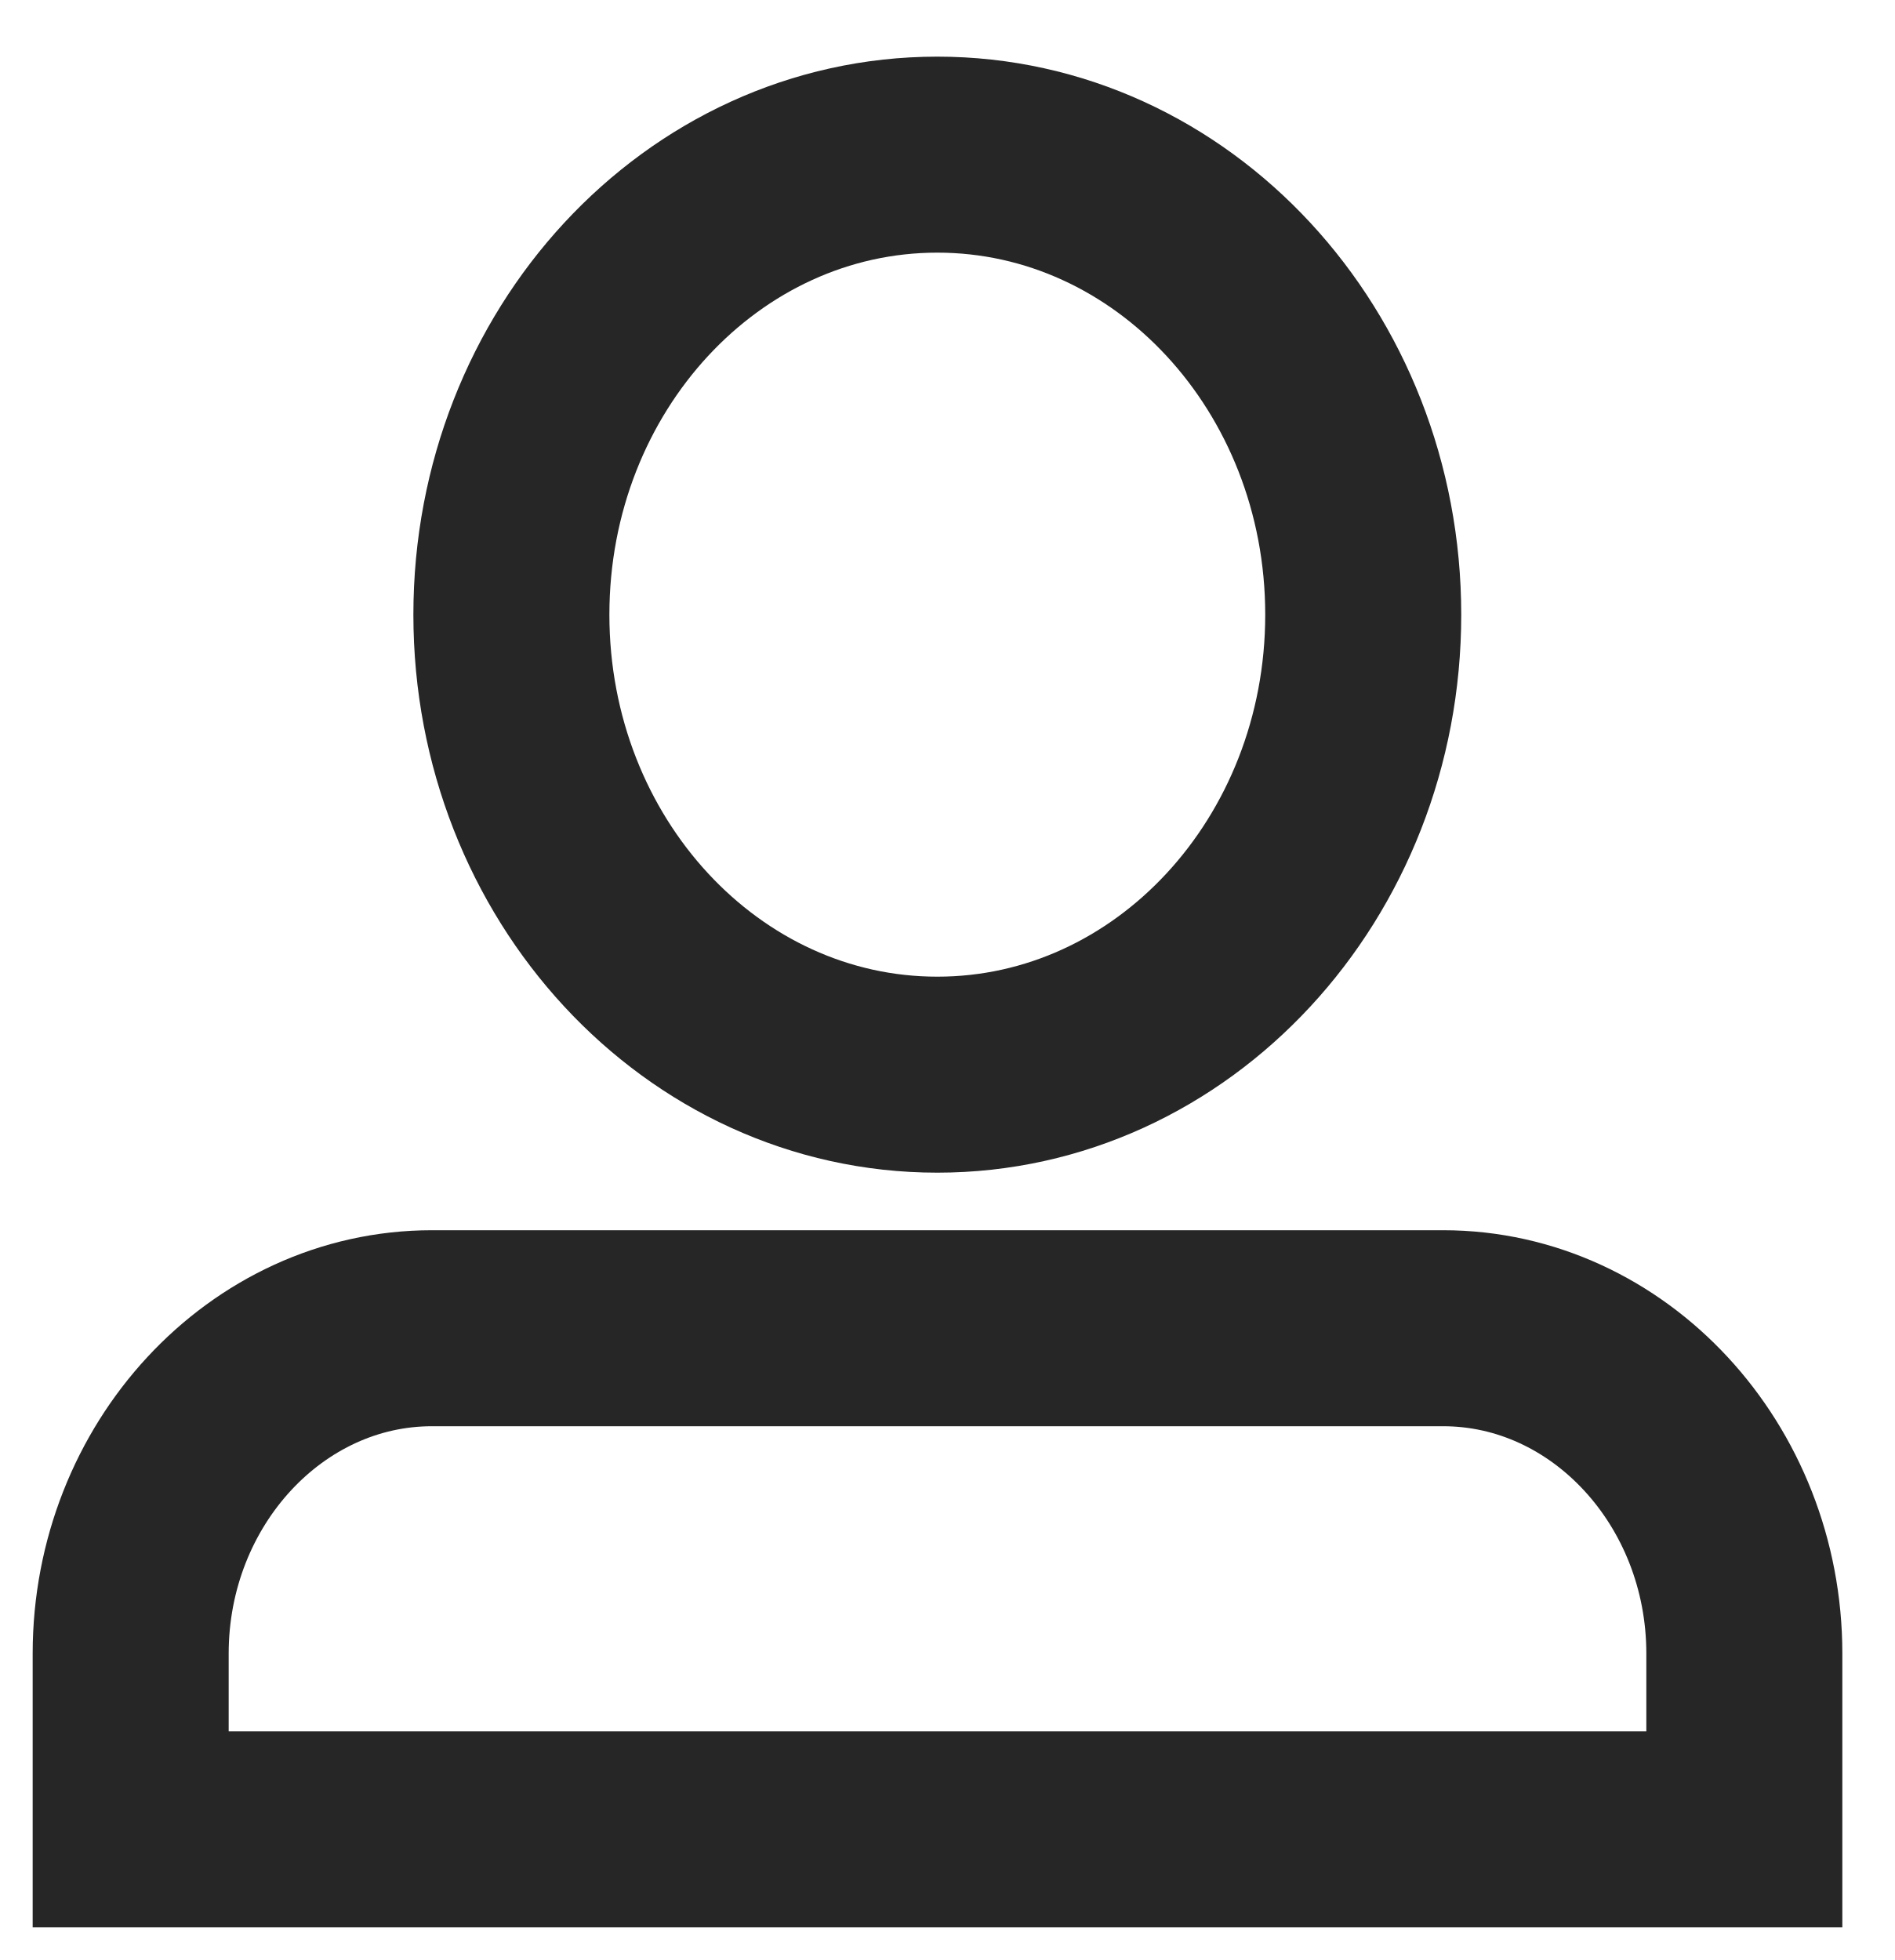
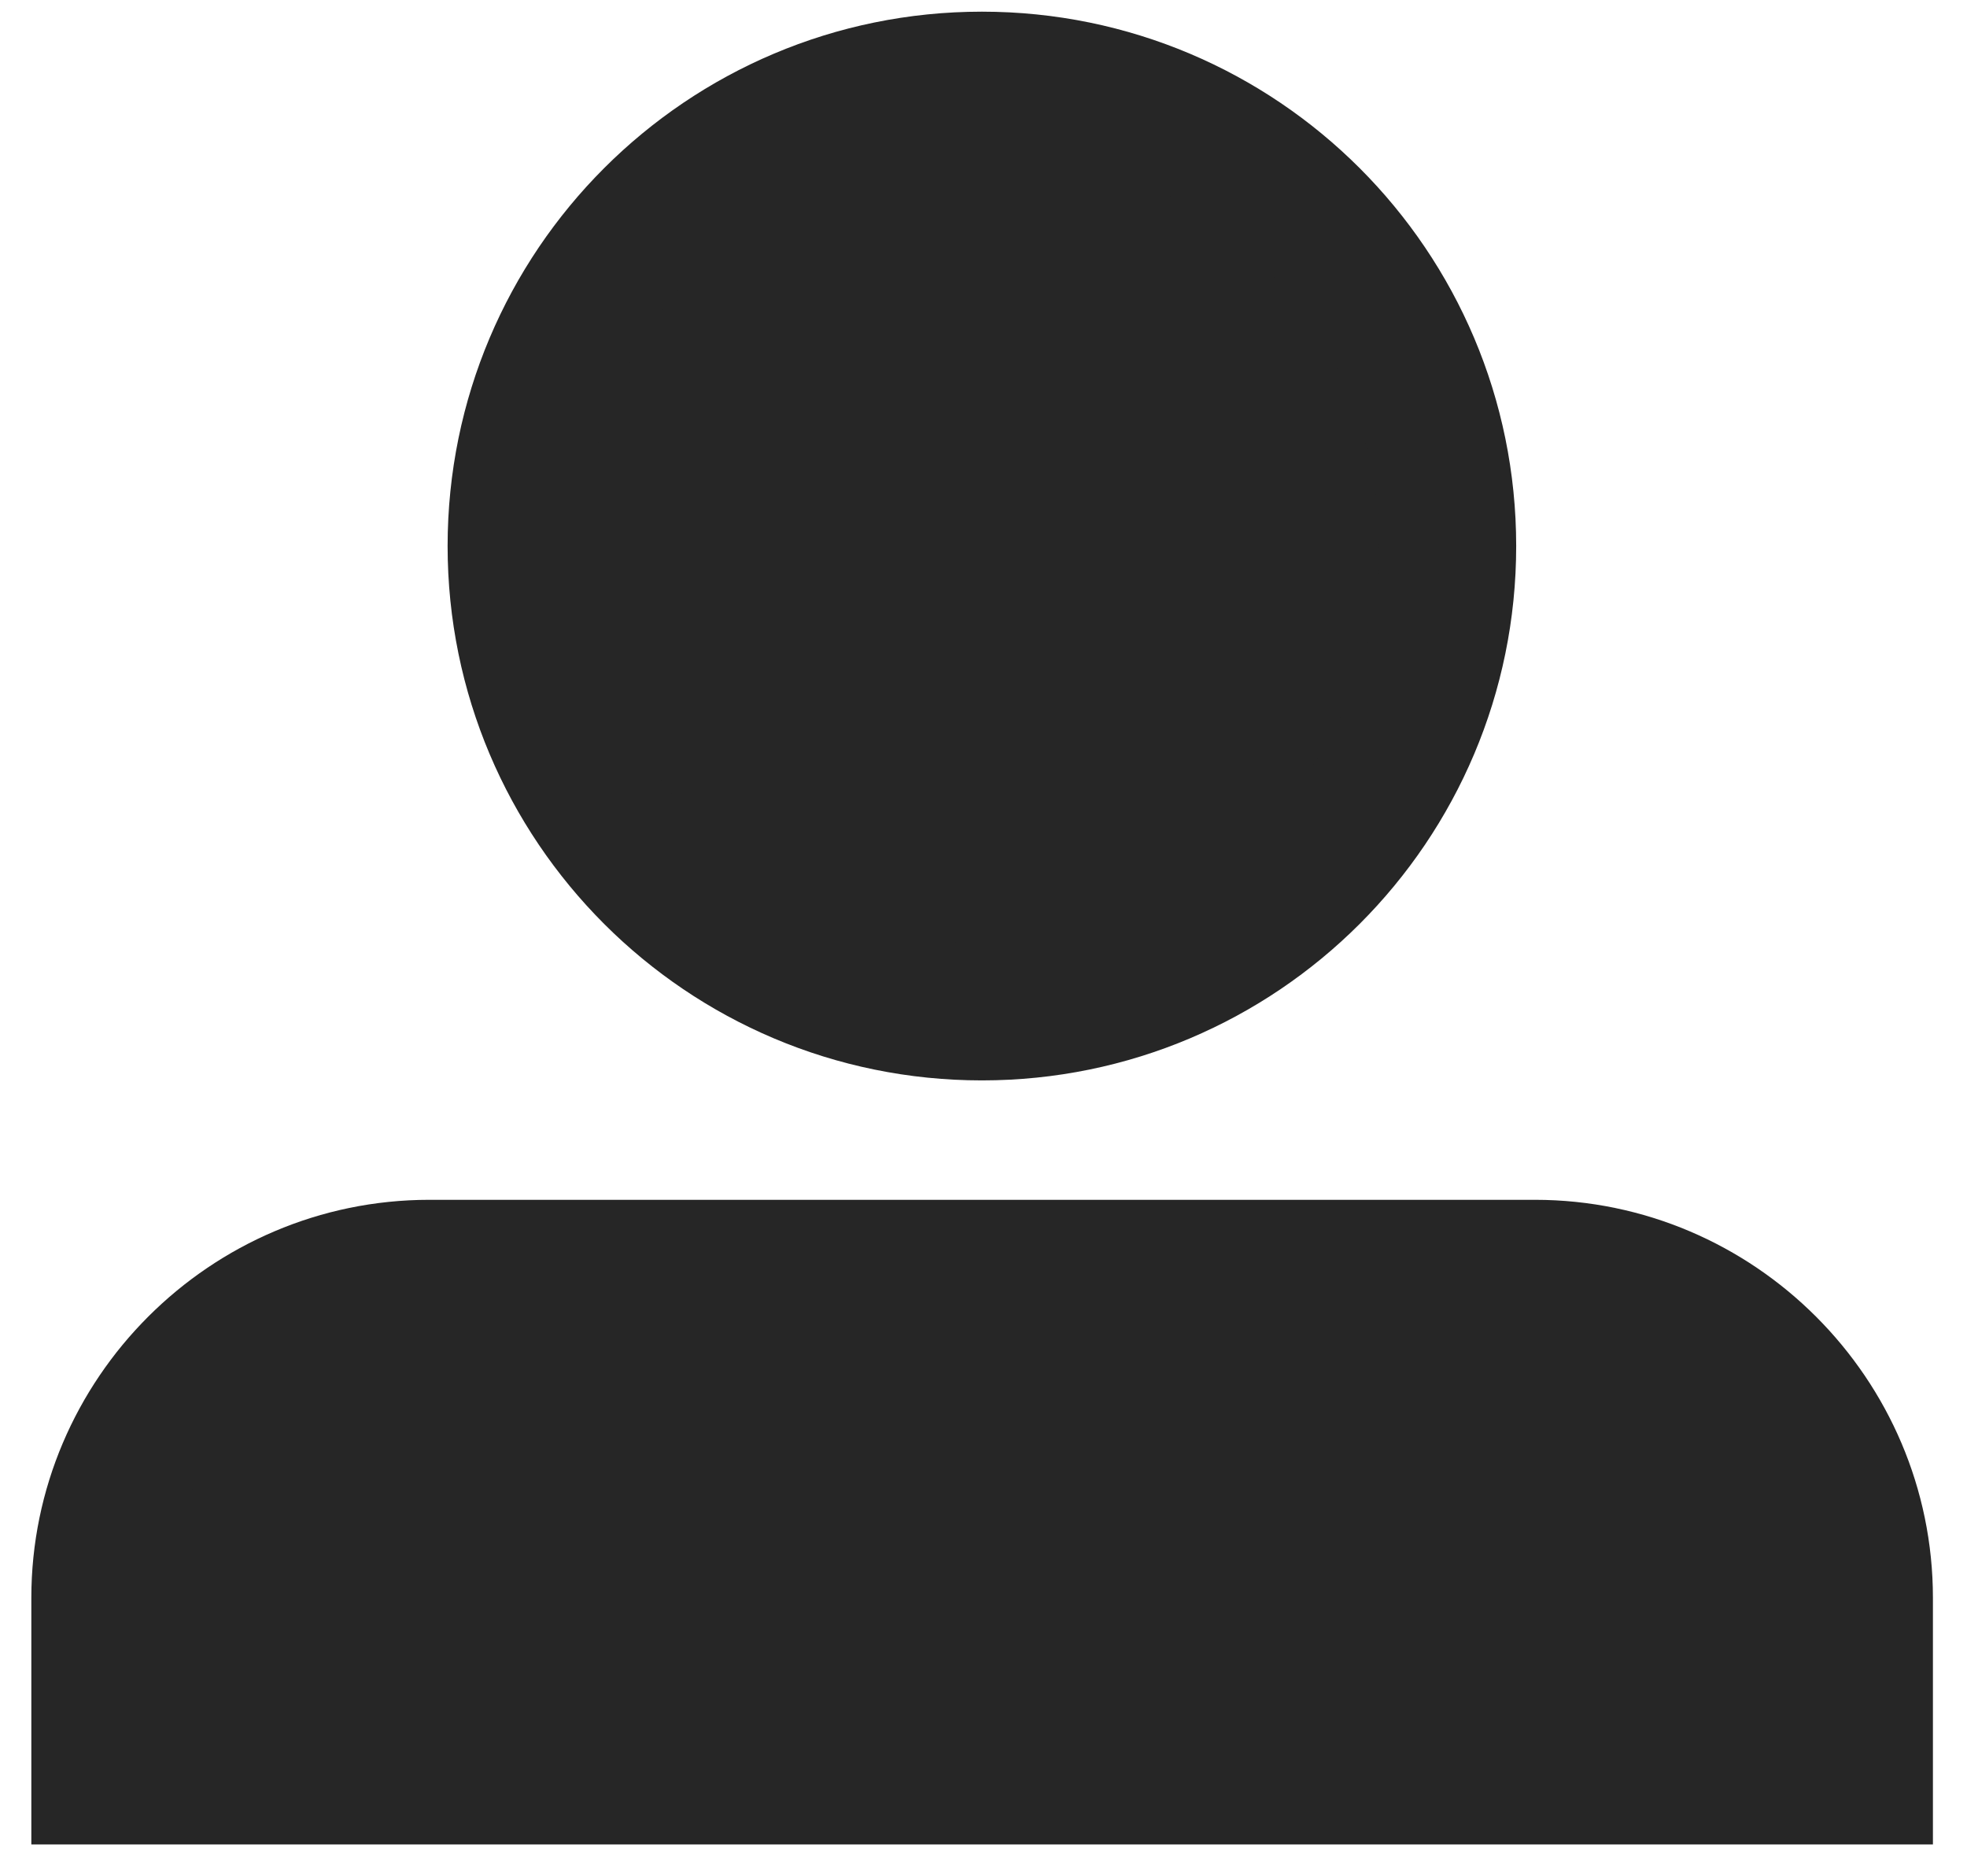
- <svg xmlns="http://www.w3.org/2000/svg" width="29" height="30" viewBox="0 0 29 30" fill="none">
-   <path d="M14.346 16.449C17.946 16.449 20.865 13.297 20.865 9.408C20.865 5.52 17.946 2.367 14.346 2.367C10.746 2.367 7.827 5.52 7.827 9.408C7.827 13.297 10.746 16.449 14.346 16.449Z" stroke="#262626" stroke-width="3" stroke-miterlimit="10" />
-   <path d="M2 25.309C2 22.57 4.075 20.33 6.611 20.33L22.088 20.33C24.624 20.33 26.698 22.57 26.698 25.309V28L2 28L2 25.309Z" stroke="#262626" stroke-width="3" stroke-miterlimit="10" />
+ <svg xmlns="http://www.w3.org/2000/svg" width="43" height="41" viewBox="0 0 43 41" fill="none">
+   <path d="M21.465 22.115C27.087 22.115 31.645 17.557 31.645 11.935C31.645 6.312 27.087 1.755 21.465 1.755C15.843 1.755 11.285 6.312 11.285 11.935C11.285 17.557 15.843 22.115 21.465 22.115Z" fill="#262626" stroke="#262626" stroke-width="3" stroke-miterlimit="10" />
+   <path d="M2.185 34.925C2.185 30.965 5.425 27.725 9.385 27.725L33.555 27.725C37.515 27.725 40.755 30.965 40.755 34.925V38.815L2.185 38.815L2.185 34.925Z" fill="#262626" stroke="#262626" stroke-width="3" stroke-miterlimit="10" />
</svg>
